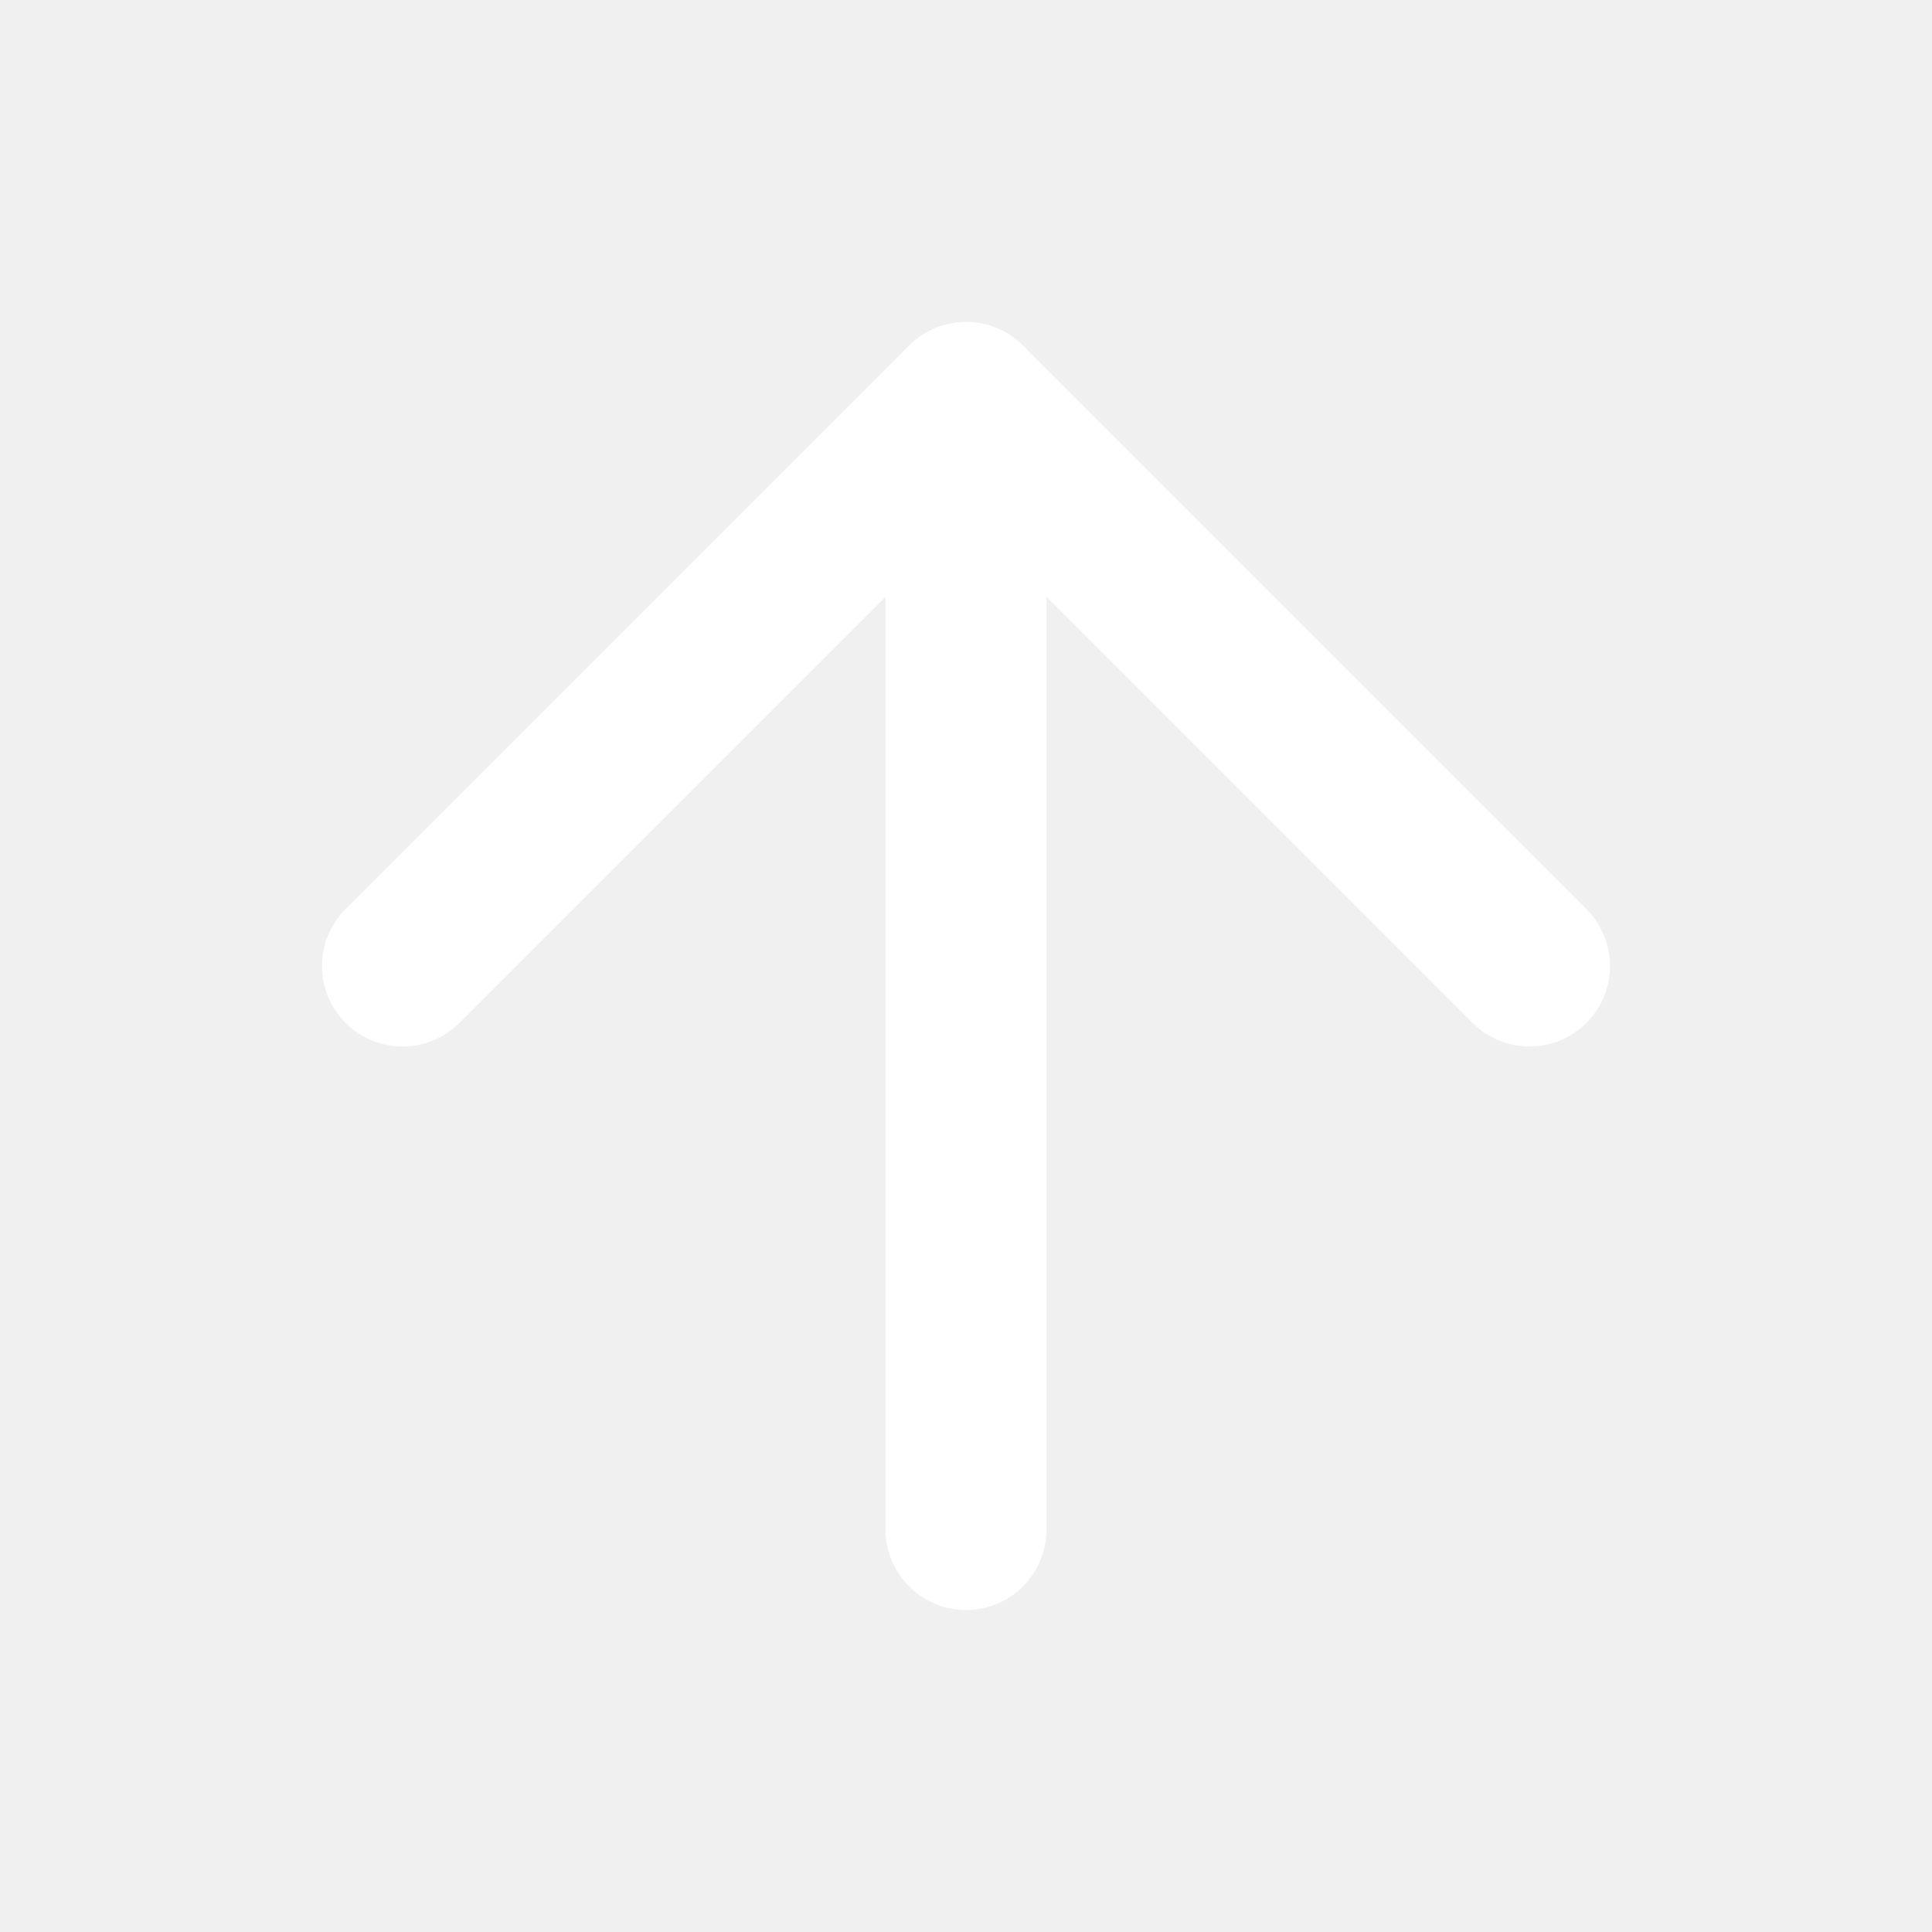
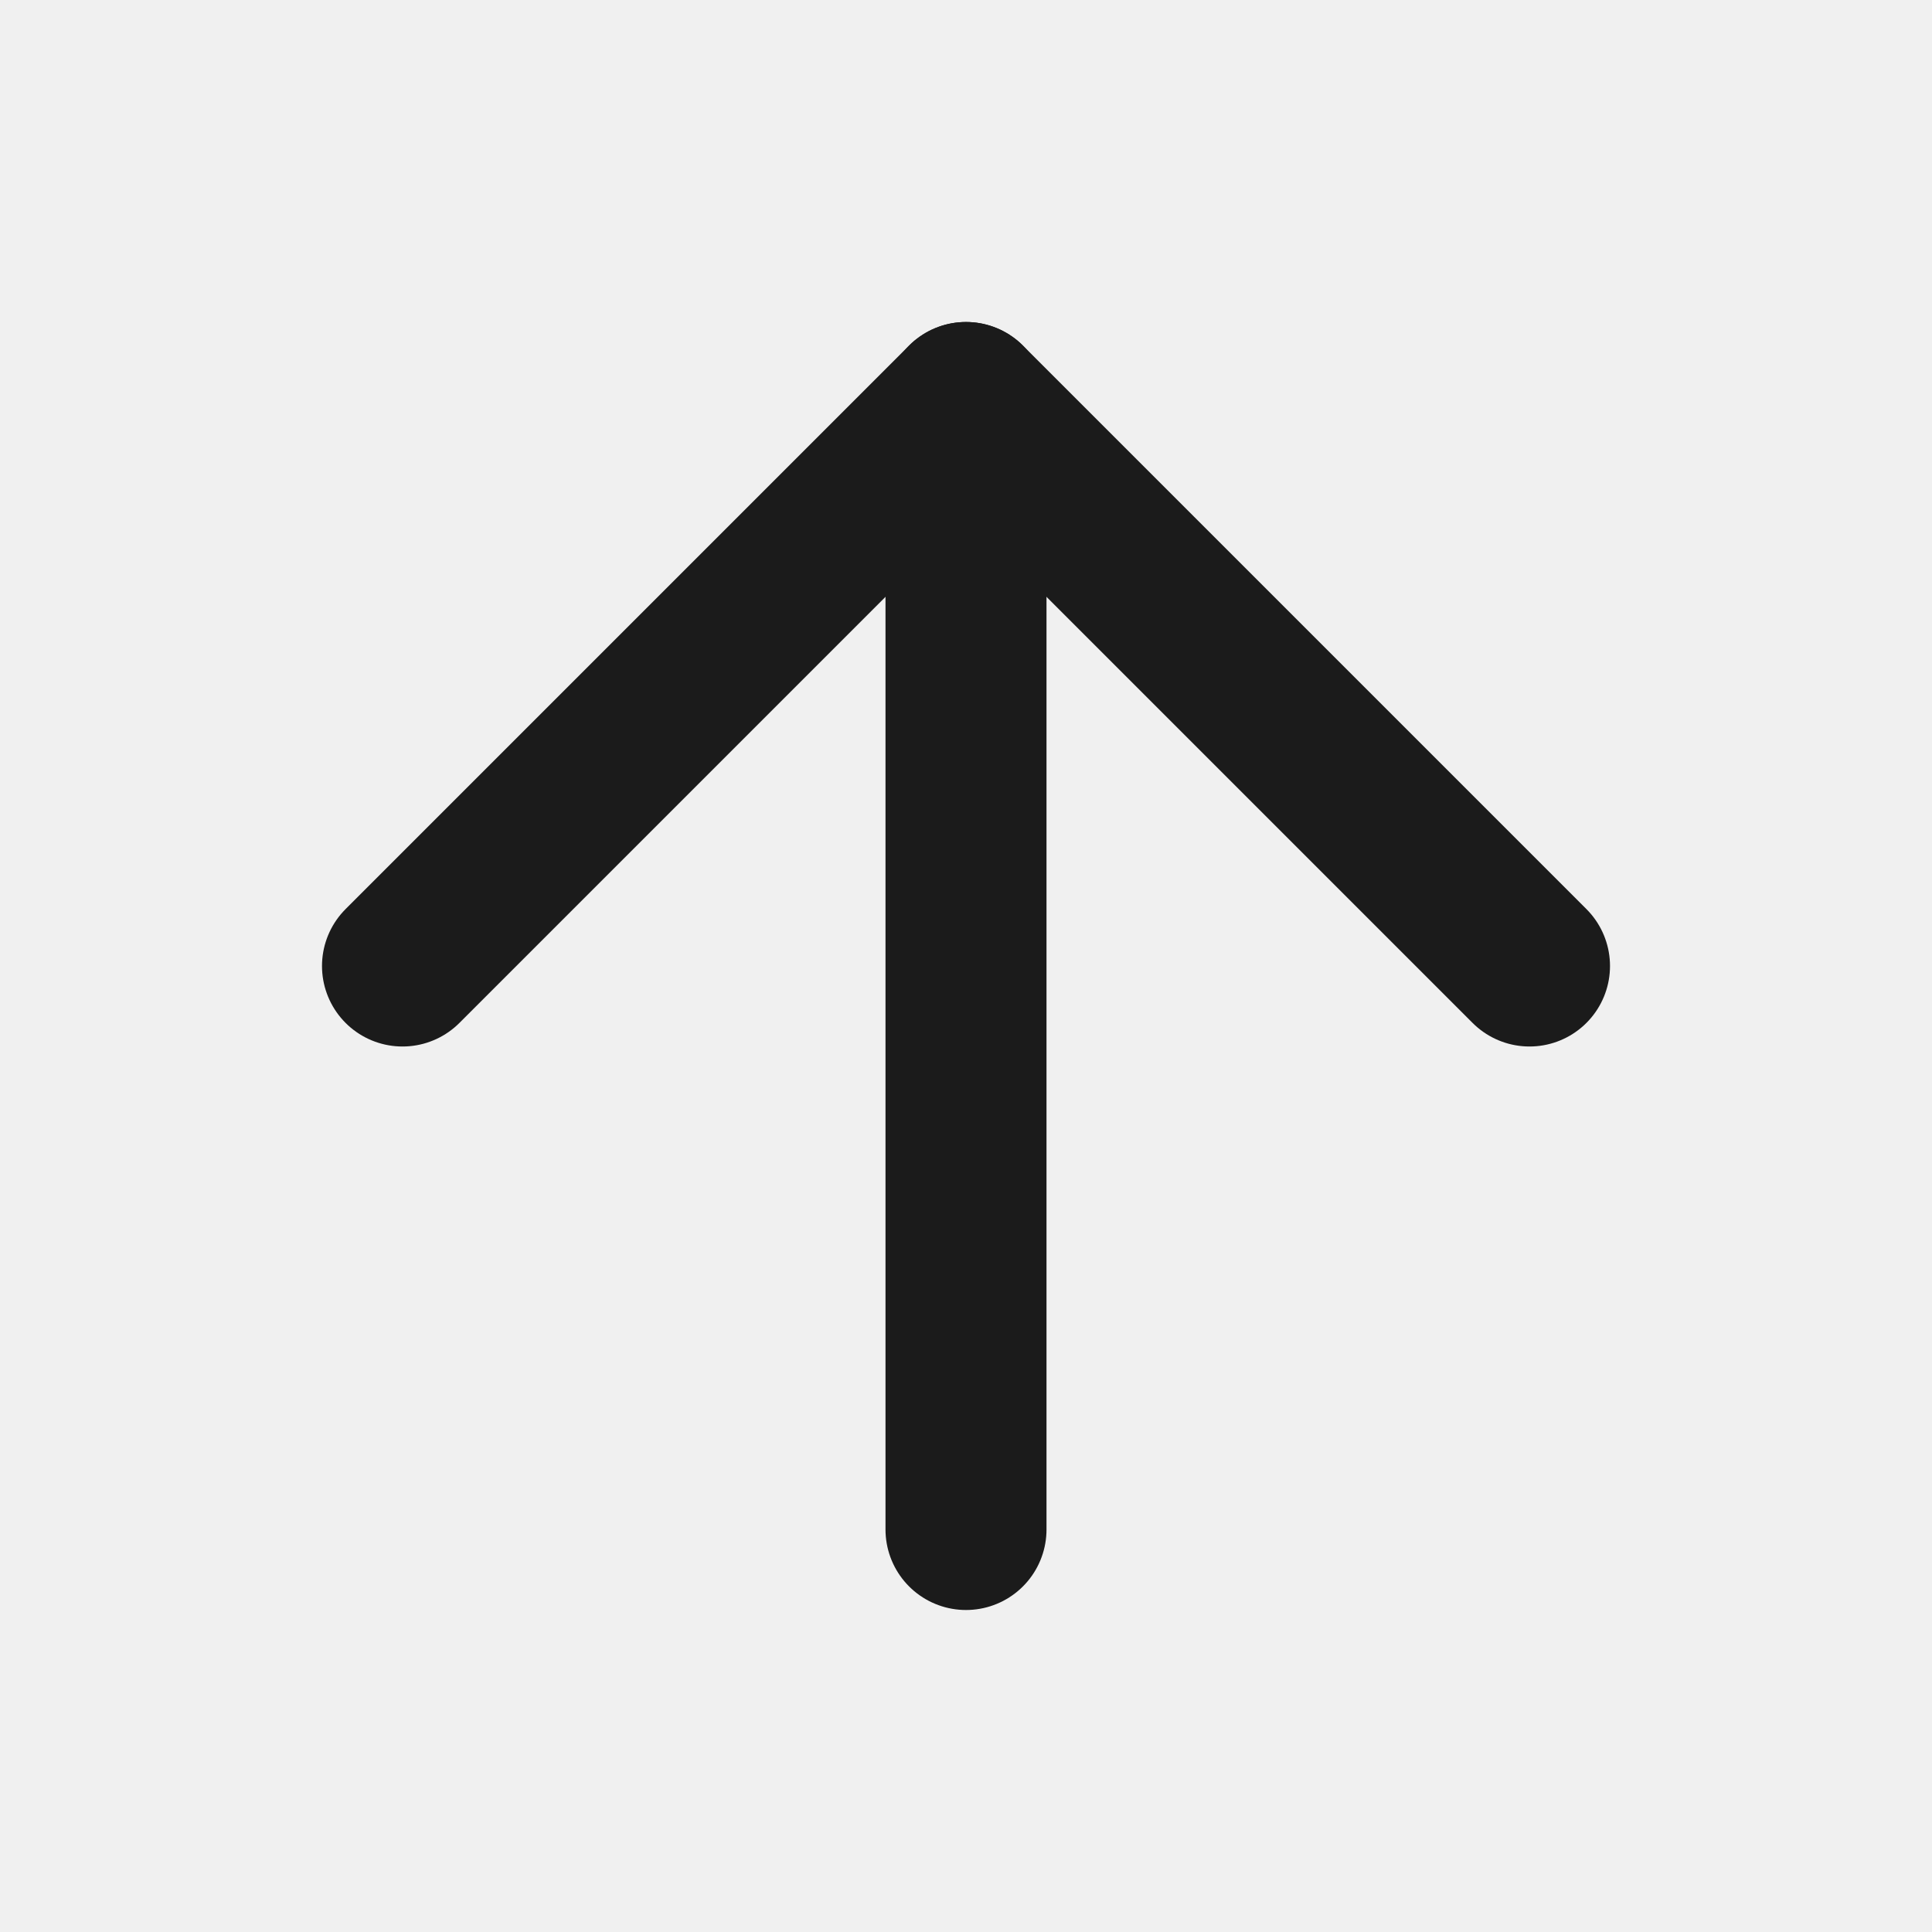
<svg xmlns="http://www.w3.org/2000/svg" width="24" height="24" viewBox="0 0 24 24" fill="none">
-   <path d="M12 19V5" stroke-width="2" stroke-linecap="round" stroke-linejoin="round" stroke="white" />
-   <path d="M5 12L12 5L19 12" stroke-width="2" stroke-linecap="round" stroke-linejoin="round" stroke="white" />
+   <path d="M12 19V5" stroke-width="2" stroke-linecap="round" stroke-linejoin="round" stroke="#1b1b1b" />
+   <path d="M5 12L12 5L19 12" stroke-width="2" stroke-linecap="round" stroke-linejoin="round" stroke="#1b1b1b" />
</svg>
